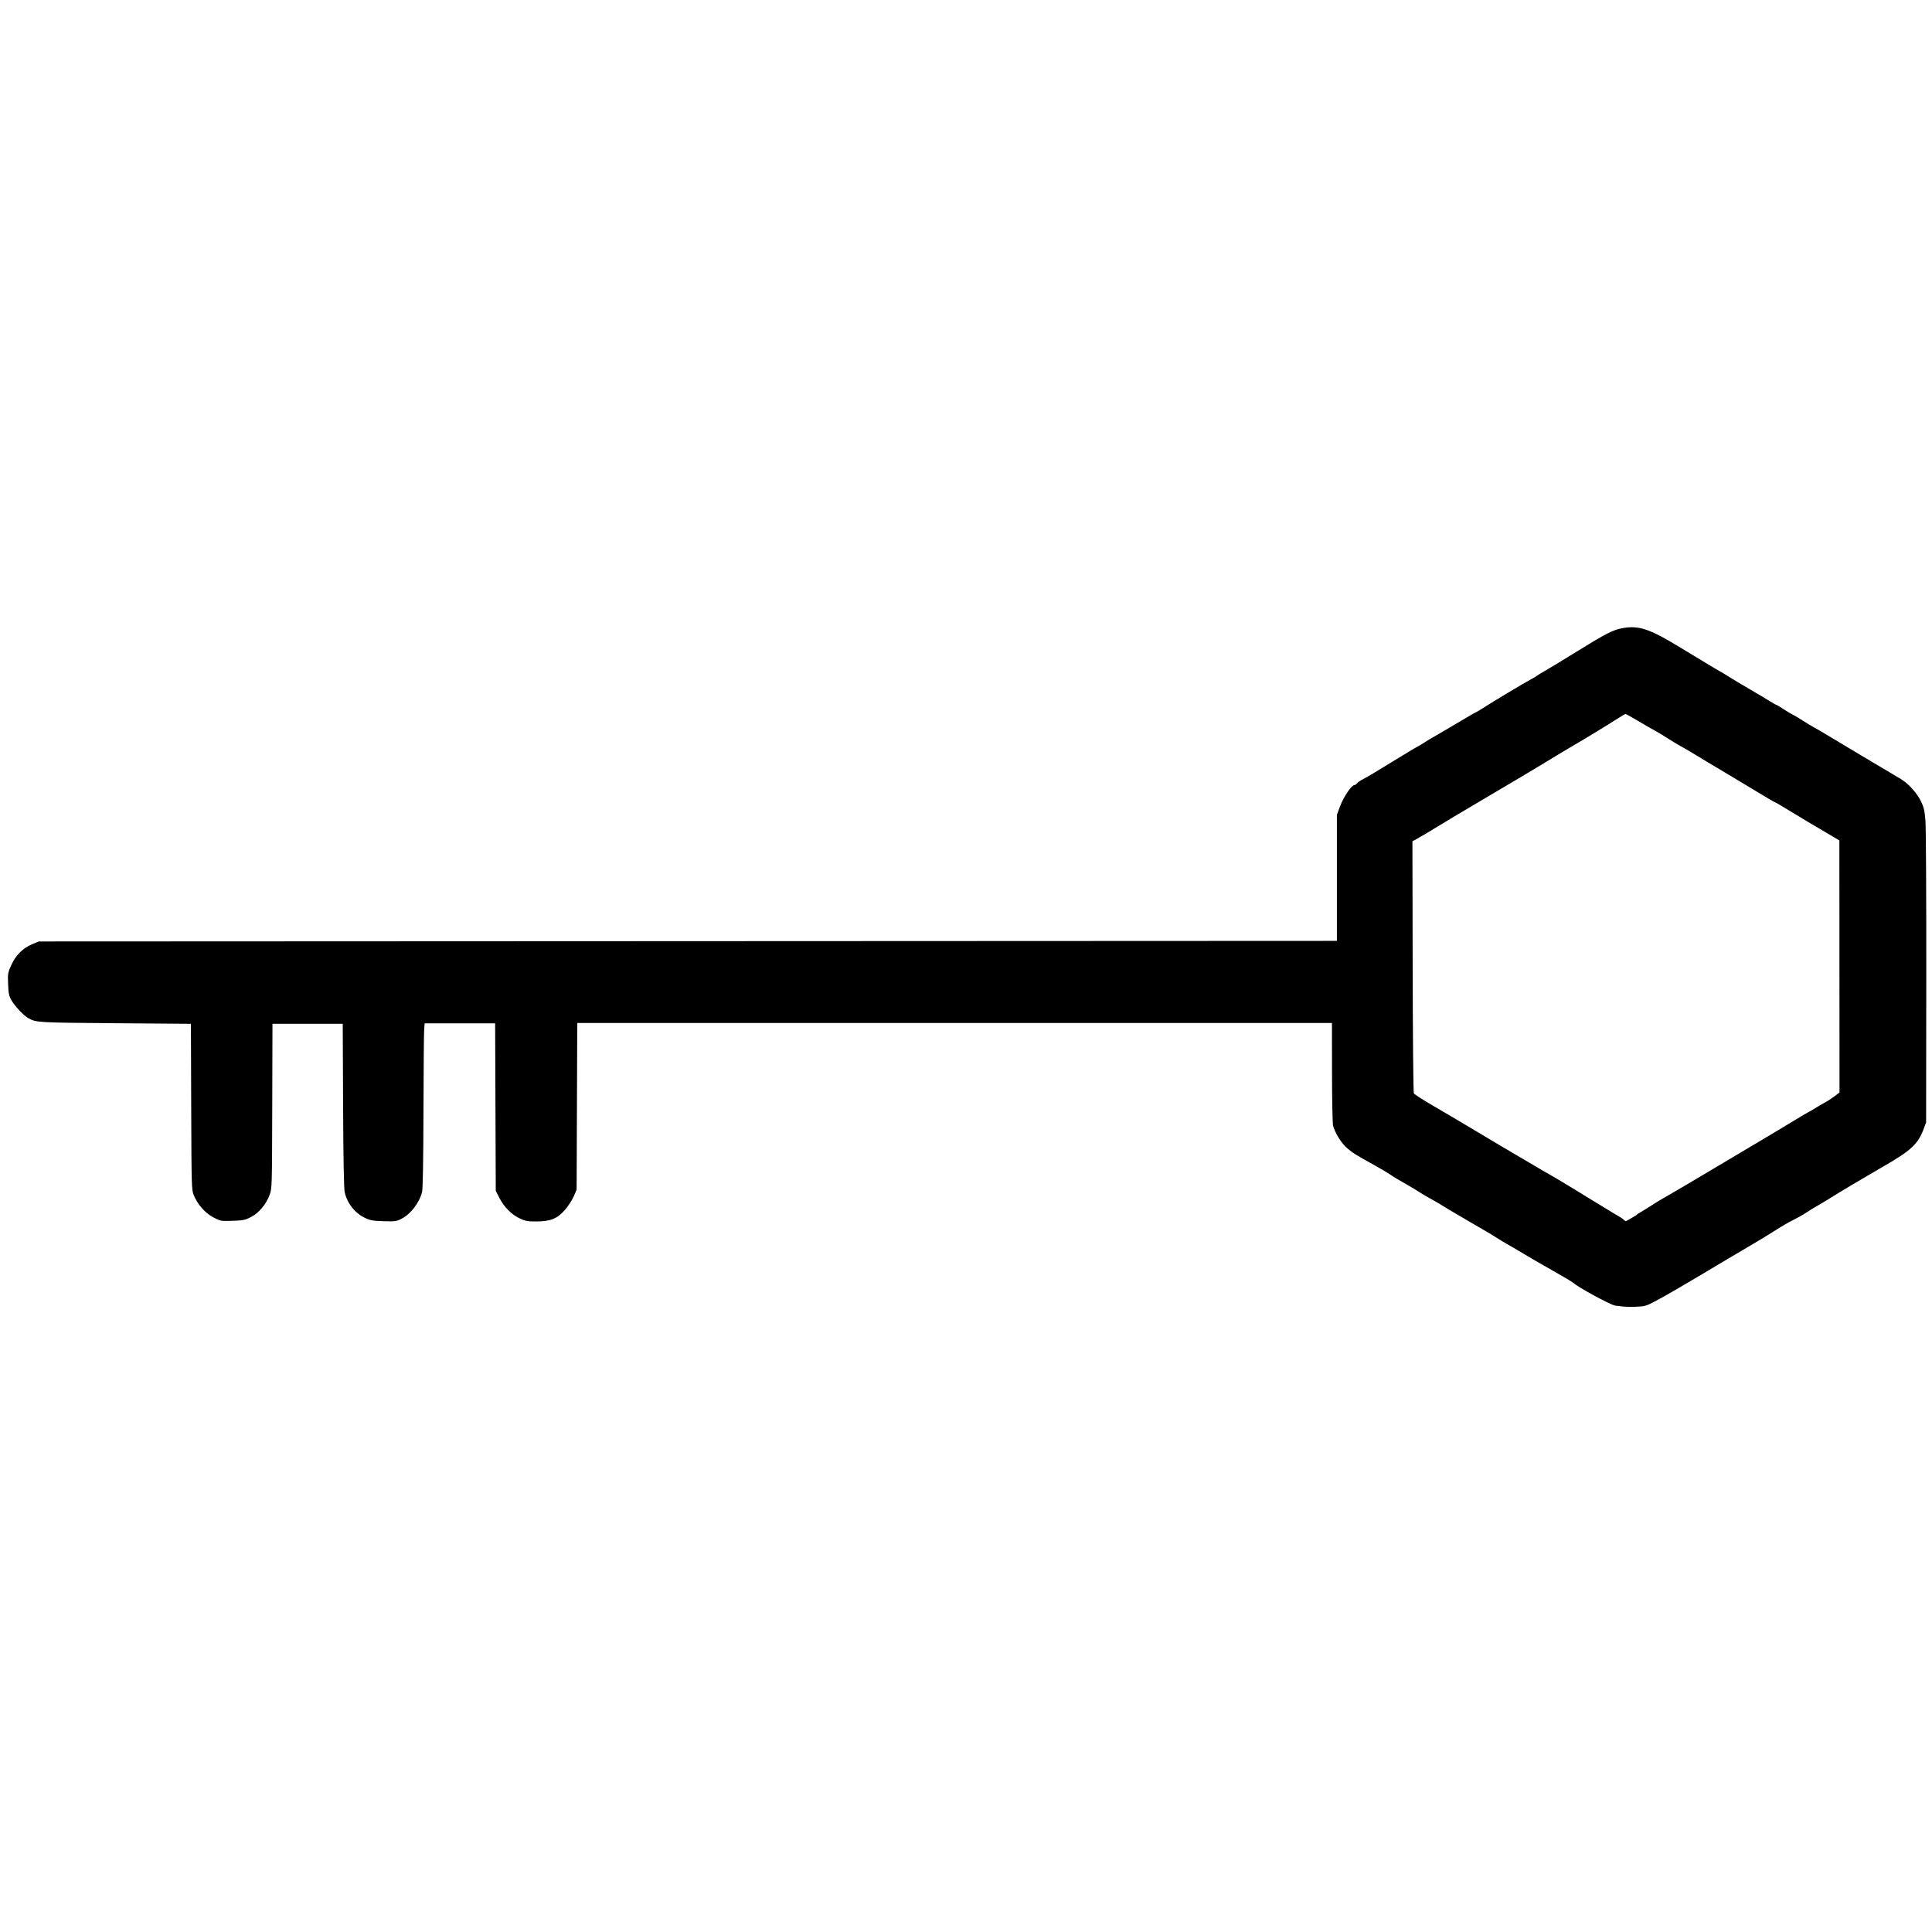
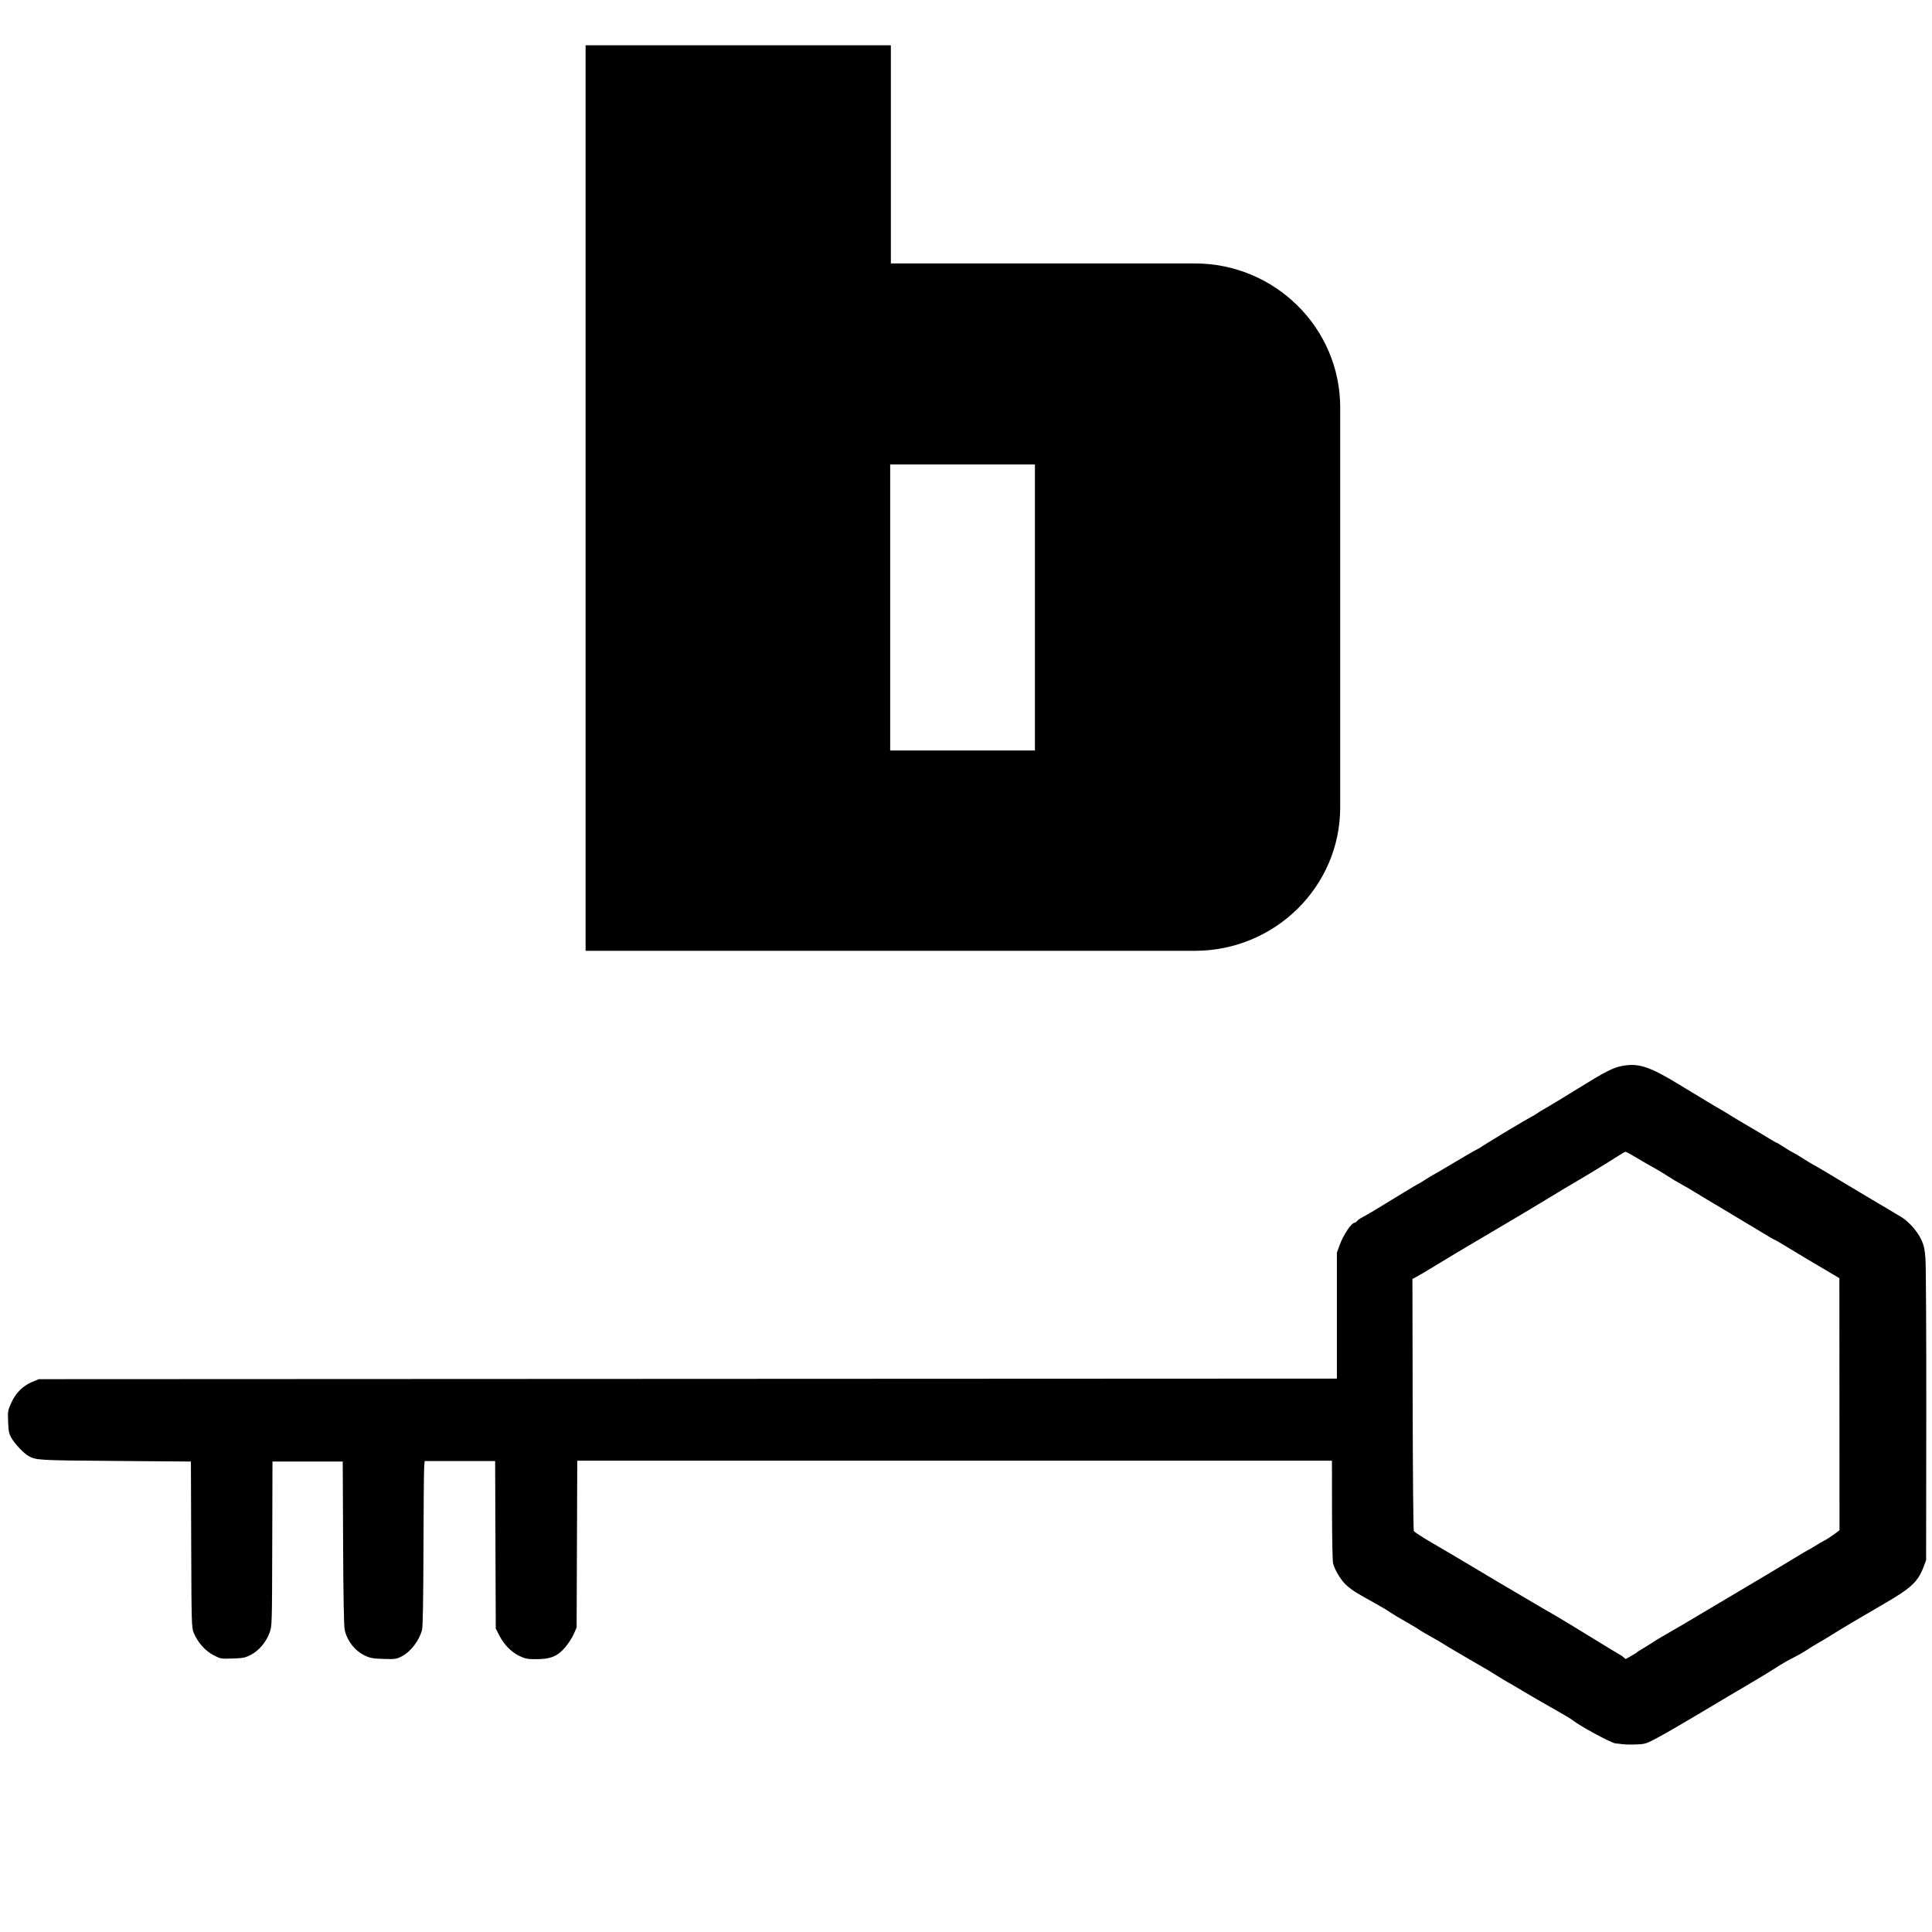
<svg xmlns="http://www.w3.org/2000/svg" width="256" height="256" version="1.1" viewBox="0 0 256 256">
-   <path d="m214 173c-0.836-0.216-4.81-2.38-5.59-3.05-0.164-0.139-1.3-0.817-2.53-1.51s-2.99-1.7-3.91-2.26c-0.92-0.552-1.93-1.15-2.25-1.32-0.319-0.175-1.01-0.591-1.53-0.926-0.52-0.335-1.31-0.813-1.76-1.06-0.45-0.25-1.2-0.686-1.67-0.969-0.467-0.283-1.33-0.788-1.91-1.12-0.586-0.334-1.28-0.752-1.55-0.931-0.267-0.178-1.01-0.615-1.66-0.97-0.644-0.355-1.34-0.762-1.54-0.905-0.205-0.142-0.673-0.431-1.04-0.641-1.68-0.958-2.59-1.5-2.97-1.78-0.228-0.165-1.08-0.667-1.88-1.11-2.58-1.43-2.94-1.66-3.71-2.31-0.743-0.636-1.58-1.97-1.86-2.98-0.074-0.262-0.138-3.43-0.142-7.04l-8e-3 -6.57h-100l-0.084 22.1-0.384 0.881c-0.211 0.485-0.73 1.28-1.15 1.77-1.02 1.18-1.93 1.55-3.83 1.55-1.16-1e-3 -1.46-0.058-2.23-0.429-1.07-0.518-2.02-1.49-2.65-2.71l-0.47-0.91-0.084-22.2h-9.34l-0.065 0.872c-0.036 0.48-0.077 5.37-0.092 10.9-0.018 6.59-0.082 10.2-0.188 10.6-0.379 1.43-1.5 2.89-2.7 3.51-0.688 0.355-0.87 0.381-2.4 0.334-1.41-0.043-1.78-0.109-2.48-0.447-1.32-0.631-2.35-1.94-2.67-3.41-0.108-0.488-0.18-4.41-0.211-11.5l-0.048-10.8h-9.31l-0.03 10.9c-0.03 10.9-0.031 10.9-0.361 11.8-0.468 1.25-1.4 2.35-2.45 2.9-0.775 0.404-1.04 0.459-2.45 0.505-1.54 0.05-1.6 0.039-2.54-0.453-1.09-0.571-2.1-1.72-2.6-2.95-0.287-0.71-0.299-1.14-0.337-11.7l-0.039-11-10.1-0.079c-10.1-0.08-10.4-0.093-11.4-0.645-0.607-0.32-1.8-1.57-2.27-2.38-0.337-0.579-0.403-0.892-0.452-2.15-0.055-1.4-0.036-1.52 0.432-2.55 0.589-1.3 1.55-2.25 2.79-2.76l0.849-0.349 172-0.077v-16.7l0.378-1.03c0.493-1.34 1.56-2.92 1.96-2.92 0.083 0 0.237-0.106 0.343-0.237 0.106-0.13 0.432-0.359 0.725-0.508 0.293-0.149 0.934-0.516 1.43-0.815 0.491-0.299 1.13-0.685 1.41-0.858 0.286-0.173 1.41-0.86 2.51-1.53 1.09-0.666 2.01-1.21 2.04-1.21 0.033 0 0.412-0.227 0.843-0.505 0.431-0.278 0.885-0.555 1.01-0.617 0.123-0.061 0.529-0.295 0.903-0.519 0.374-0.224 1.03-0.612 1.46-0.862 0.43-0.25 1.38-0.813 2.12-1.25 0.735-0.438 1.37-0.796 1.41-0.796 0.039 0 0.421-0.23 0.849-0.512 1.05-0.687 5.71-3.48 6.36-3.81 0.286-0.145 0.614-0.341 0.728-0.435 0.114-0.094 0.691-0.444 1.28-0.777 0.591-0.334 2.39-1.43 4-2.43 3.87-2.4 4.85-2.91 6.16-3.13 2.08-0.364 3.55 0.124 7.4 2.47 0.982 0.599 1.92 1.16 2.08 1.26 0.164 0.094 0.85 0.509 1.53 0.924 0.676 0.415 1.5 0.9 1.82 1.08 0.327 0.179 0.913 0.531 1.3 0.782 0.389 0.251 1.58 0.964 2.64 1.58 1.06 0.621 2.28 1.34 2.7 1.61 0.418 0.263 0.802 0.478 0.853 0.478 0.051 0 0.479 0.256 0.951 0.568 0.472 0.313 1.03 0.643 1.23 0.735 0.205 0.092 0.774 0.43 1.27 0.751 0.491 0.321 1.16 0.729 1.49 0.906 0.64 0.346 1.17 0.659 4.61 2.73 1.23 0.737 2.63 1.58 3.13 1.87 0.491 0.289 1.42 0.84 2.06 1.22 0.64 0.384 1.44 0.865 1.79 1.07 0.947 0.564 2.11 1.86 2.62 2.92 0.376 0.78 0.484 1.24 0.592 2.55 0.072 0.876 0.122 10.2 0.111 20.8l-0.021 19.2-0.326 0.869c-0.749 2-1.67 2.86-5.34 4.97-2.87 1.66-5.47 3.2-7.14 4.25-0.491 0.308-1.23 0.749-1.64 0.981-0.409 0.232-1.09 0.652-1.52 0.935-0.425 0.282-1.2 0.716-1.71 0.963-0.516 0.247-1.47 0.8-2.13 1.23-0.655 0.428-2.46 1.53-4.02 2.44-1.56 0.915-3.6 2.12-4.54 2.69-3.85 2.3-6.39 3.78-7.59 4.4-1.19 0.624-1.34 0.662-2.68 0.704-0.781 0.025-1.65-0.014-1.93-0.086zm2.93-12.1c0.794-0.473 1.71-1.04 2.04-1.26 0.327-0.223 0.964-0.61 1.41-0.86 0.808-0.448 3.92-2.28 9.15-5.4 1.47-0.877 3.52-2.09 4.54-2.7 1.02-0.606 2.69-1.6 3.69-2.22 1.01-0.612 1.86-1.11 1.89-1.11 0.034 0 0.415-0.222 0.846-0.493 0.431-0.271 1.02-0.615 1.31-0.764s0.84-0.509 1.23-0.798l0.708-0.527-0.016-33.4-1.78-1.06c-0.979-0.584-2.06-1.22-2.41-1.42-0.348-0.199-1.45-0.864-2.45-1.48-0.998-0.614-1.86-1.12-1.92-1.12-0.055 0-0.913-0.501-1.91-1.11s-3.11-1.88-4.71-2.83-3.38-2.01-3.95-2.37c-0.579-0.359-1.42-0.85-1.87-1.09-0.449-0.24-1.21-0.699-1.7-1.02-0.487-0.32-1.18-0.744-1.54-0.942-0.806-0.442-1.56-0.876-2.93-1.69-0.581-0.344-1.11-0.626-1.17-0.626-0.061 0-0.59 0.31-1.18 0.689-1.18 0.762-4.1 2.54-5.6 3.41-0.532 0.308-2.24 1.33-3.8 2.28-1.56 0.944-3.46 2.09-4.24 2.54-0.778 0.456-1.78 1.05-2.23 1.32-0.45 0.268-1.89 1.12-3.2 1.89s-3.42 2.03-4.69 2.81-2.53 1.52-2.8 1.66l-0.494 0.257 0.031 16.6c0.017 9.11 0.087 16.7 0.155 16.8 0.068 0.136 1.21 0.879 2.55 1.65 1.33 0.772 3.46 2.03 4.73 2.79s3.04 1.82 3.94 2.35c0.9 0.527 2.74 1.61 4.09 2.41 1.35 0.796 2.72 1.6 3.05 1.78 0.724 0.405 3.87 2.31 6.36 3.85 1.01 0.624 2.06 1.26 2.35 1.42 0.286 0.156 0.619 0.379 0.739 0.496 0.12 0.117 0.241 0.213 0.269 0.213 0.028 0 0.7-0.387 1.49-0.859z" stroke-width=".15" />
+   <path d="m214 231c-0.836-0.216-4.81-2.38-5.59-3.05-0.164-0.139-1.3-0.817-2.53-1.51s-2.99-1.7-3.91-2.26c-0.92-0.552-1.93-1.15-2.25-1.32-0.319-0.175-1.01-0.591-1.53-0.926s-1.31-0.813-1.76-1.06c-0.45-0.25-1.2-0.686-1.67-0.969-0.467-0.283-1.33-0.788-1.91-1.12-0.586-0.334-1.28-0.752-1.55-0.931-0.267-0.178-1.01-0.615-1.66-0.97-0.644-0.355-1.34-0.762-1.54-0.905-0.205-0.142-0.673-0.431-1.04-0.641-1.68-0.958-2.59-1.5-2.97-1.78-0.228-0.165-1.08-0.667-1.88-1.11-2.58-1.43-2.94-1.66-3.71-2.31-0.743-0.636-1.58-1.97-1.86-2.98-0.074-0.262-0.138-3.43-0.142-7.04l-8e-3 -6.57h-100l-0.084 22.1-0.384 0.881c-0.211 0.485-0.73 1.28-1.15 1.77-1.02 1.18-1.93 1.55-3.83 1.55-1.16-1e-3 -1.46-0.058-2.23-0.429-1.07-0.518-2.02-1.49-2.65-2.71l-0.47-0.91-0.084-22.2h-9.34l-0.065 0.872c-0.036 0.48-0.077 5.37-0.092 10.9-0.018 6.59-0.082 10.2-0.188 10.6-0.379 1.43-1.5 2.89-2.7 3.51-0.688 0.355-0.87 0.381-2.4 0.334-1.41-0.043-1.78-0.109-2.48-0.447-1.32-0.631-2.35-1.94-2.67-3.41-0.108-0.488-0.18-4.41-0.211-11.5l-0.048-10.8h-9.31l-0.03 10.9c-0.03 10.9-0.031 10.9-0.361 11.8-0.468 1.25-1.4 2.35-2.45 2.9-0.775 0.404-1.04 0.459-2.45 0.505-1.54 0.05-1.6 0.039-2.54-0.453-1.09-0.571-2.1-1.72-2.6-2.95-0.287-0.71-0.299-1.14-0.337-11.7l-0.039-11-10.1-0.079c-10.1-0.08-10.4-0.093-11.4-0.645-0.607-0.32-1.8-1.57-2.27-2.38-0.337-0.579-0.403-0.892-0.452-2.15-0.055-1.4-0.036-1.52 0.432-2.55 0.589-1.3 1.55-2.25 2.79-2.76l0.849-0.349 172-0.077v-16.7l0.378-1.03c0.493-1.34 1.56-2.92 1.96-2.92 0.083 0 0.237-0.106 0.343-0.237 0.106-0.13 0.432-0.359 0.725-0.508s0.934-0.516 1.43-0.815c0.491-0.299 1.13-0.685 1.41-0.858 0.286-0.173 1.41-0.86 2.51-1.53 1.09-0.666 2.01-1.21 2.04-1.21 0.033 0 0.412-0.227 0.843-0.505s0.885-0.555 1.01-0.617c0.123-0.061 0.529-0.295 0.903-0.519s1.03-0.612 1.46-0.862 1.38-0.813 2.12-1.25c0.735-0.438 1.37-0.796 1.41-0.796 0.039 0 0.421-0.23 0.849-0.512 1.05-0.687 5.71-3.48 6.36-3.81 0.286-0.145 0.614-0.341 0.728-0.435 0.114-0.094 0.691-0.444 1.28-0.777 0.591-0.334 2.39-1.43 4-2.43 3.87-2.4 4.85-2.91 6.16-3.13 2.08-0.364 3.55 0.124 7.4 2.47 0.982 0.599 1.92 1.16 2.08 1.26 0.164 0.094 0.85 0.509 1.53 0.924 0.676 0.415 1.5 0.9 1.82 1.08 0.327 0.179 0.913 0.531 1.3 0.782 0.389 0.251 1.58 0.964 2.64 1.58 1.06 0.621 2.28 1.34 2.7 1.61 0.418 0.263 0.802 0.478 0.853 0.478 0.051 0 0.479 0.256 0.951 0.568 0.472 0.313 1.03 0.643 1.23 0.735 0.205 0.092 0.774 0.43 1.27 0.751 0.491 0.321 1.16 0.729 1.49 0.906 0.64 0.346 1.17 0.659 4.61 2.73 1.23 0.737 2.63 1.58 3.13 1.87 0.491 0.289 1.42 0.84 2.06 1.22 0.64 0.384 1.44 0.865 1.79 1.07 0.947 0.564 2.11 1.86 2.62 2.92 0.376 0.78 0.484 1.24 0.592 2.55 0.072 0.876 0.122 10.2 0.111 20.8l-0.021 19.2-0.326 0.869c-0.749 2-1.67 2.86-5.34 4.97-2.87 1.66-5.47 3.2-7.14 4.25-0.491 0.308-1.23 0.749-1.64 0.981-0.409 0.232-1.09 0.652-1.52 0.935-0.425 0.282-1.2 0.716-1.71 0.963-0.516 0.247-1.47 0.8-2.13 1.23-0.655 0.428-2.46 1.53-4.02 2.44-1.56 0.915-3.6 2.12-4.54 2.69-3.85 2.3-6.39 3.78-7.59 4.4-1.19 0.624-1.34 0.662-2.68 0.704-0.781 0.025-1.65-0.014-1.93-0.086zm2.93-12.1c0.794-0.473 1.71-1.04 2.04-1.26 0.327-0.223 0.964-0.61 1.41-0.86 0.808-0.448 3.92-2.28 9.15-5.4 1.47-0.877 3.52-2.09 4.54-2.7 1.02-0.606 2.69-1.6 3.69-2.22 1.01-0.612 1.86-1.11 1.89-1.11 0.034 0 0.415-0.222 0.846-0.493s1.02-0.615 1.31-0.764 0.84-0.509 1.23-0.798l0.708-0.527-0.016-33.4-1.78-1.06c-0.979-0.584-2.06-1.22-2.41-1.42-0.348-0.199-1.45-0.864-2.45-1.48-0.998-0.614-1.86-1.12-1.92-1.12-0.055 0-0.913-0.501-1.91-1.11s-3.11-1.88-4.71-2.83-3.38-2.01-3.95-2.37c-0.579-0.359-1.42-0.85-1.87-1.09-0.449-0.24-1.21-0.699-1.7-1.02-0.487-0.32-1.18-0.744-1.54-0.942-0.806-0.442-1.56-0.876-2.93-1.69-0.581-0.344-1.11-0.626-1.17-0.626-0.061 0-0.59 0.31-1.18 0.689-1.18 0.762-4.1 2.54-5.6 3.41-0.532 0.308-2.24 1.33-3.8 2.28-1.56 0.944-3.46 2.09-4.24 2.54-0.778 0.456-1.78 1.05-2.23 1.32-0.45 0.268-1.89 1.12-3.2 1.89s-3.42 2.03-4.69 2.81-2.53 1.52-2.8 1.66l-0.494 0.257 0.031 16.6c0.017 9.11 0.087 16.7 0.155 16.8 0.068 0.136 1.21 0.879 2.55 1.65 1.33 0.772 3.46 2.03 4.73 2.79s3.04 1.82 3.94 2.35c0.9 0.527 2.74 1.61 4.09 2.41 1.35 0.796 2.72 1.6 3.05 1.78 0.724 0.405 3.87 2.31 6.36 3.85 1.01 0.624 2.06 1.26 2.35 1.42 0.286 0.156 0.619 0.379 0.739 0.496s0.241 0.213 0.269 0.213c0.028 0 0.7-0.387 1.49-0.859z" stroke-width=".15" />
+   <g transform="matrix(.909 0 0 .909 11.6 -3.09)">
+     <path d="m117 71.1v41.7h21.1v-41.7zm44.4-29.3h-44.3v-31.8h-44.5v132h88.8c11.7 0 21.2-9.38 21.2-20.9v-58.3c0-11.6-9.51-21-21.2-21z" clip-rule="evenodd" fill-rule="evenodd" stroke-width="5.77" />
+   </g>
</svg>
